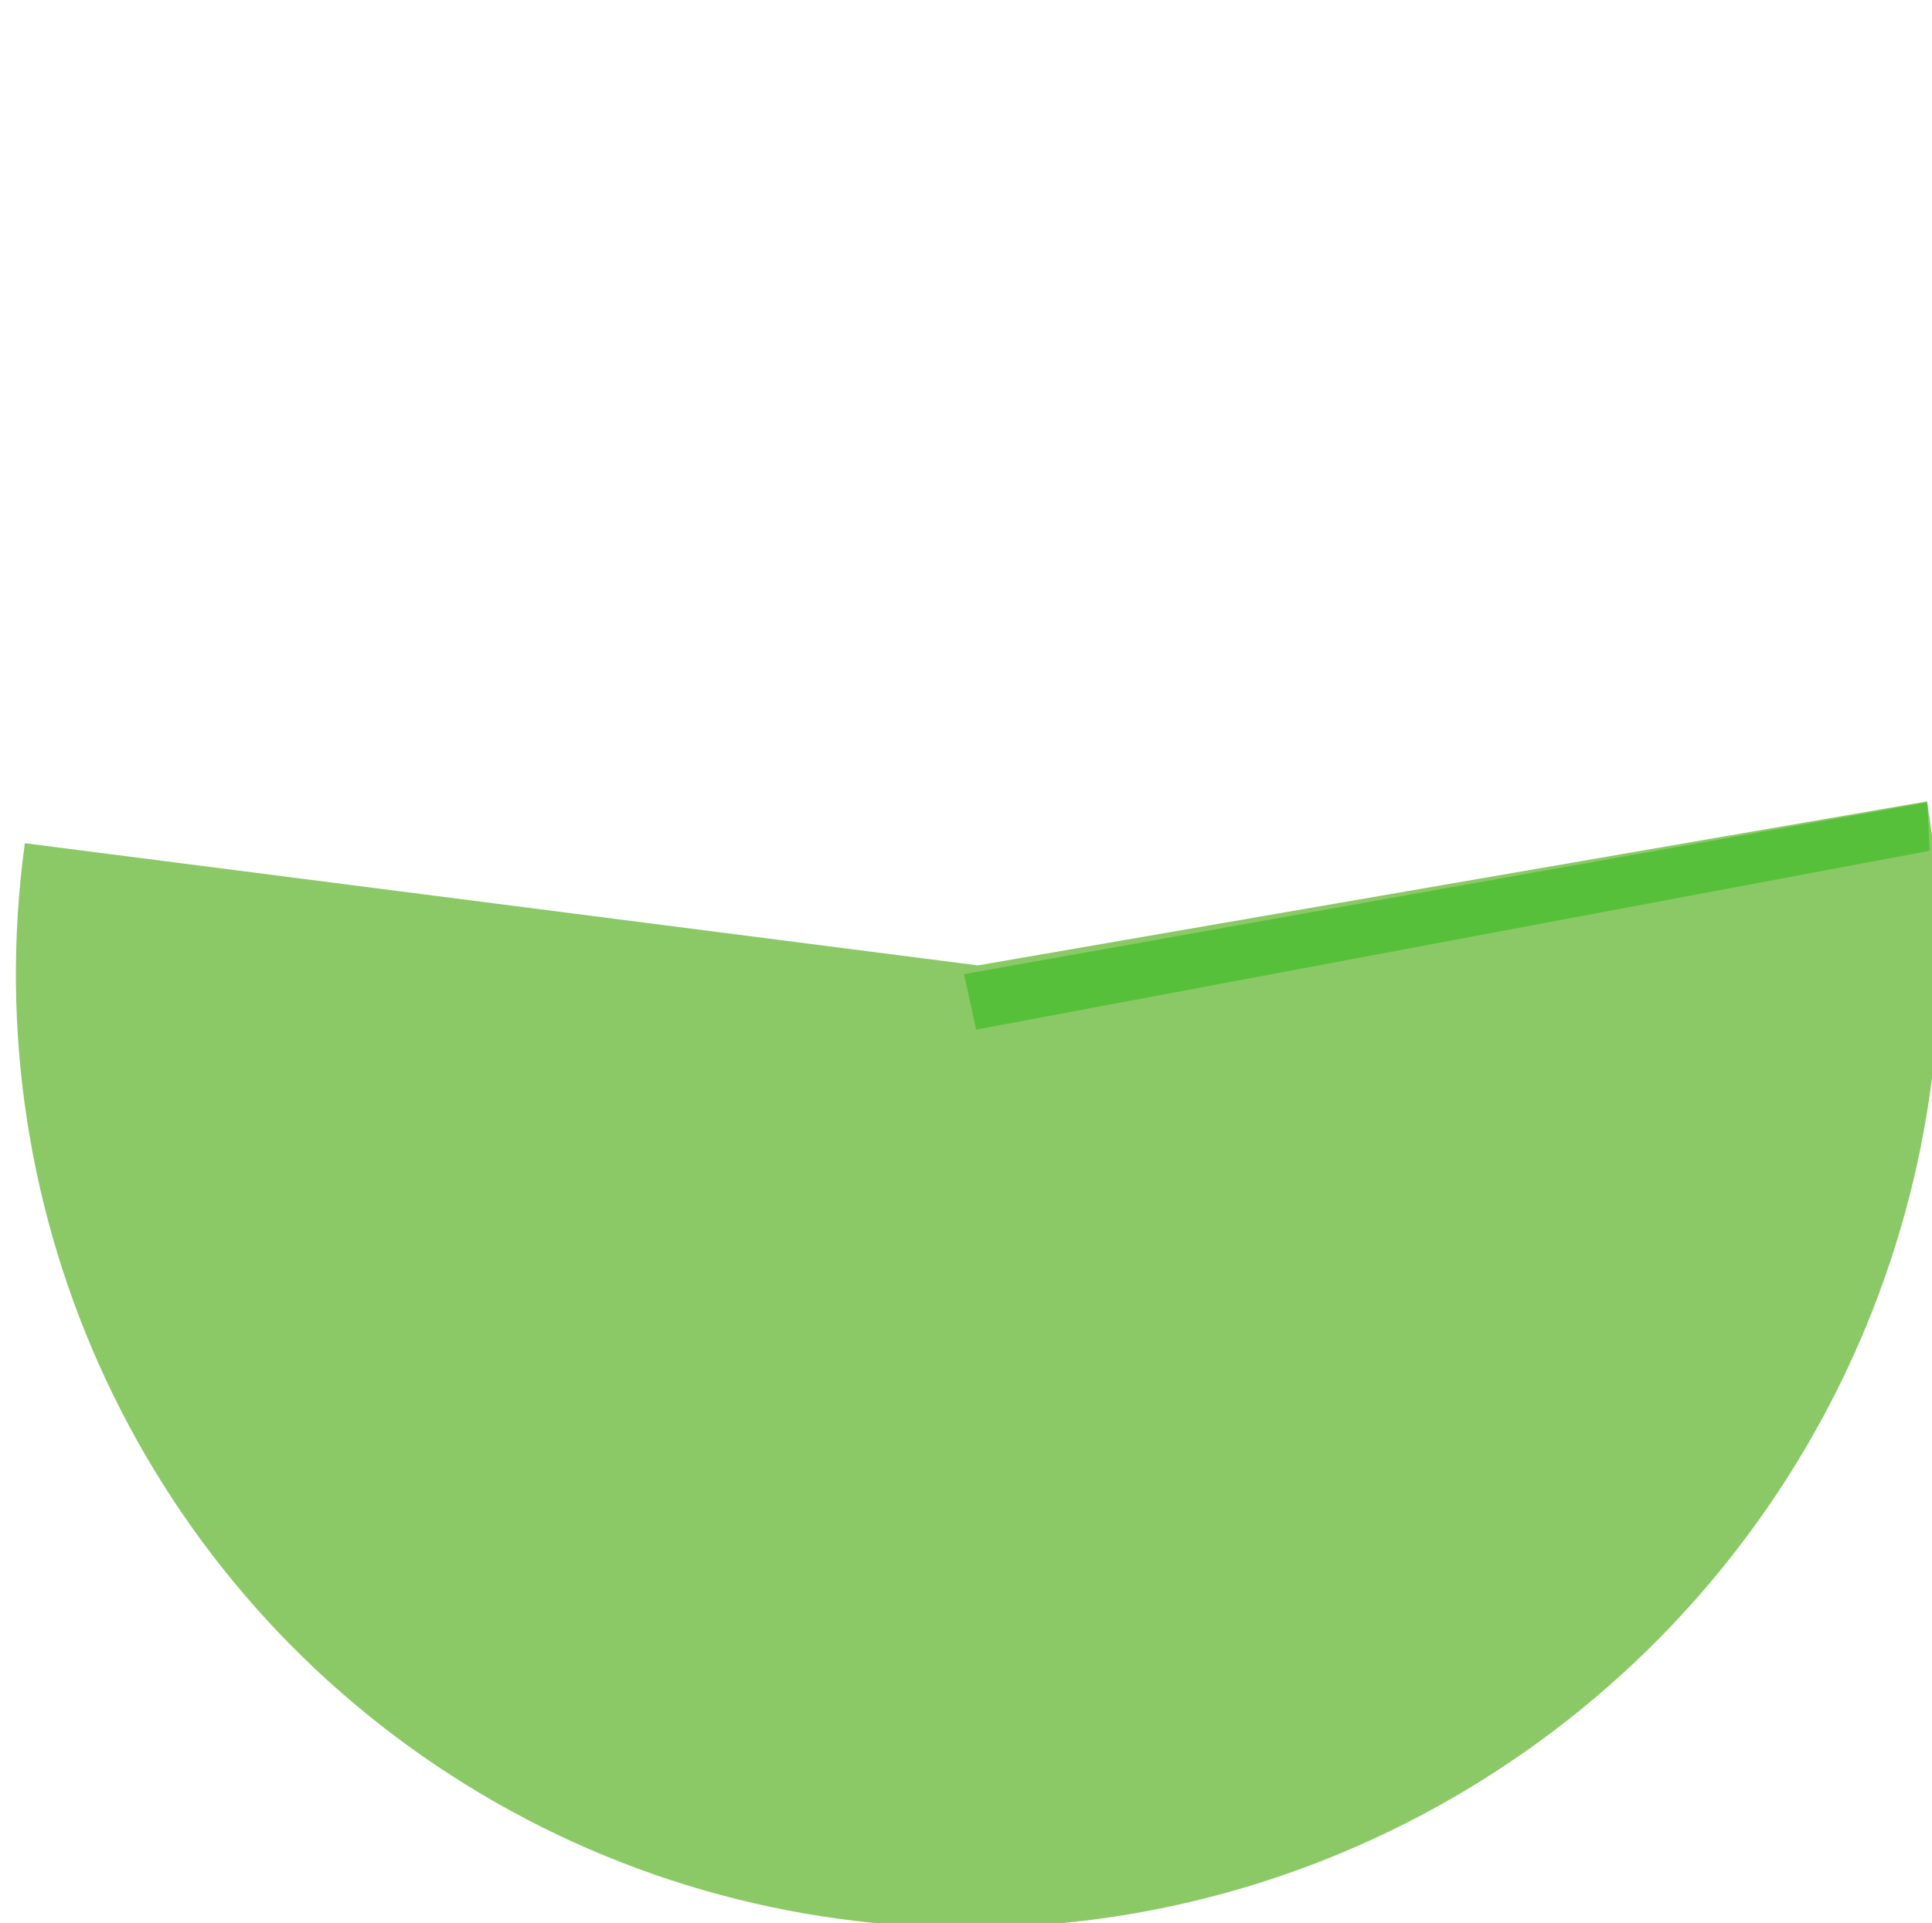
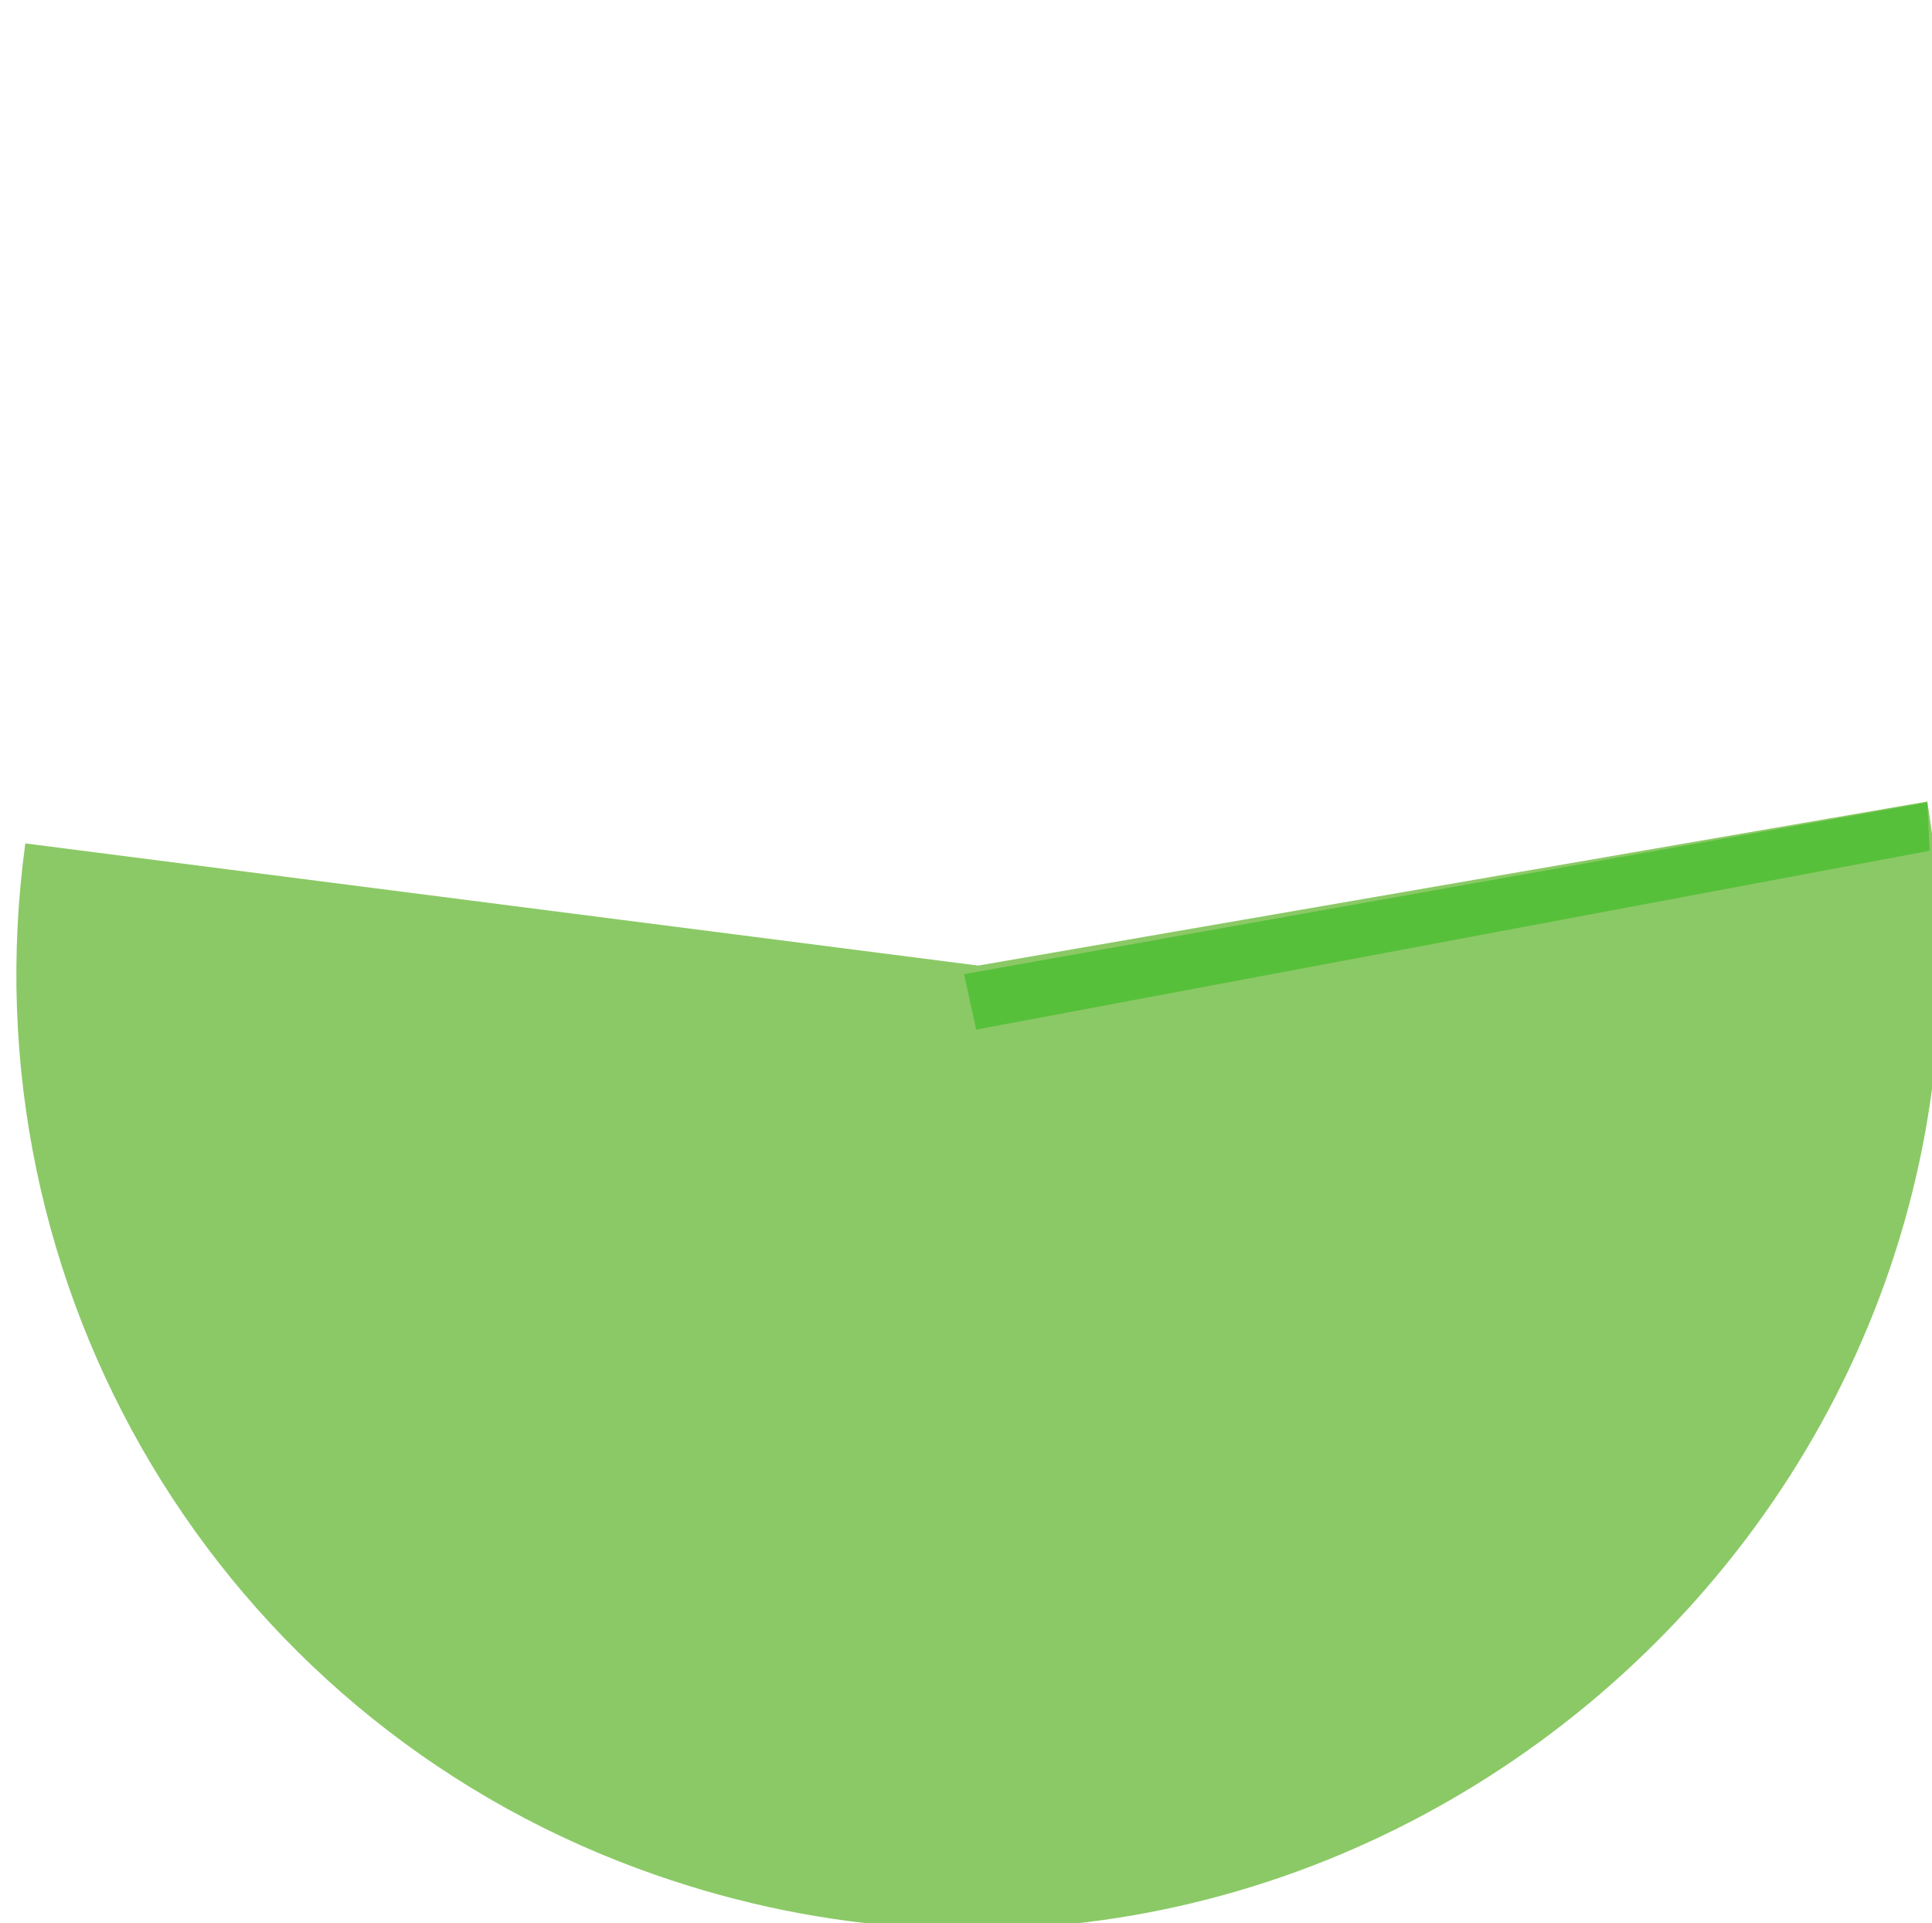
- <svg xmlns="http://www.w3.org/2000/svg" version="1.1" width="135.82" height="135.186" id="svg2996">
-   <defs id="defs2998">
-     <linearGradient id="linearGradient6070">
-       <stop id="stop6072" style="stop-color:#a8a8a8;stop-opacity:1" offset="0" />
+ <svg xmlns="http://www.w3.org/2000/svg" width="135.82" height="135.186">
+   <defs>
+     <linearGradient>
+       <stop offset="0" stop-color="#a8a8a8" />
    </linearGradient>
-     <linearGradient id="linearGradient5231">
-       <stop id="stop5233" style="stop-color:#bcc6cb;stop-opacity:1" offset="0" />
-       <stop id="stop5235" style="stop-color:#bcc6cb;stop-opacity:0" offset="1" />
+     <linearGradient>
+       <stop offset="0" stop-color="#bcc6cb" />
+       <stop offset="1" stop-color="#bcc6cb" stop-opacity="0" />
    </linearGradient>
  </defs>
-   <g transform="translate(27.91864,29.93928)" id="layer3" />
-   <g transform="translate(18.49007,18.71995)" id="layer1">
-     <path d="M 48.733,20.543 A 37.129,32.808 0 1 1 37.869,84.714 L 48.764,53.35 z" transform="matrix(0.2927281,1.795854,-2.034272,0.3498871,144.5034,-57.07451)" id="path3811" style="fill:#8bc966;fill-opacity:1;stroke:none" />
-     <path d="M 49.28,49.779 117.002,37.699 117.166,41.105 50.133,53.682 z" id="path3853" style="opacity:0.423;fill:#11b400;fill-opacity:1;stroke:none" />
+   <g>
+     <path d="M135.488 56.36c8.417 51.325-41.924 93.02-90.613 75.048C15.378 120.52-2.5 90.608 1.78 59.308l66.986 8.59z" fill="#8bc966" />
+     <path d="M67.77 68.5l67.722-12.08.164 3.405-67.033 12.577z" opacity=".423" fill="#11b400" />
  </g>
-   <g transform="translate(27.91864,29.93928)" id="layer2" />
</svg>
